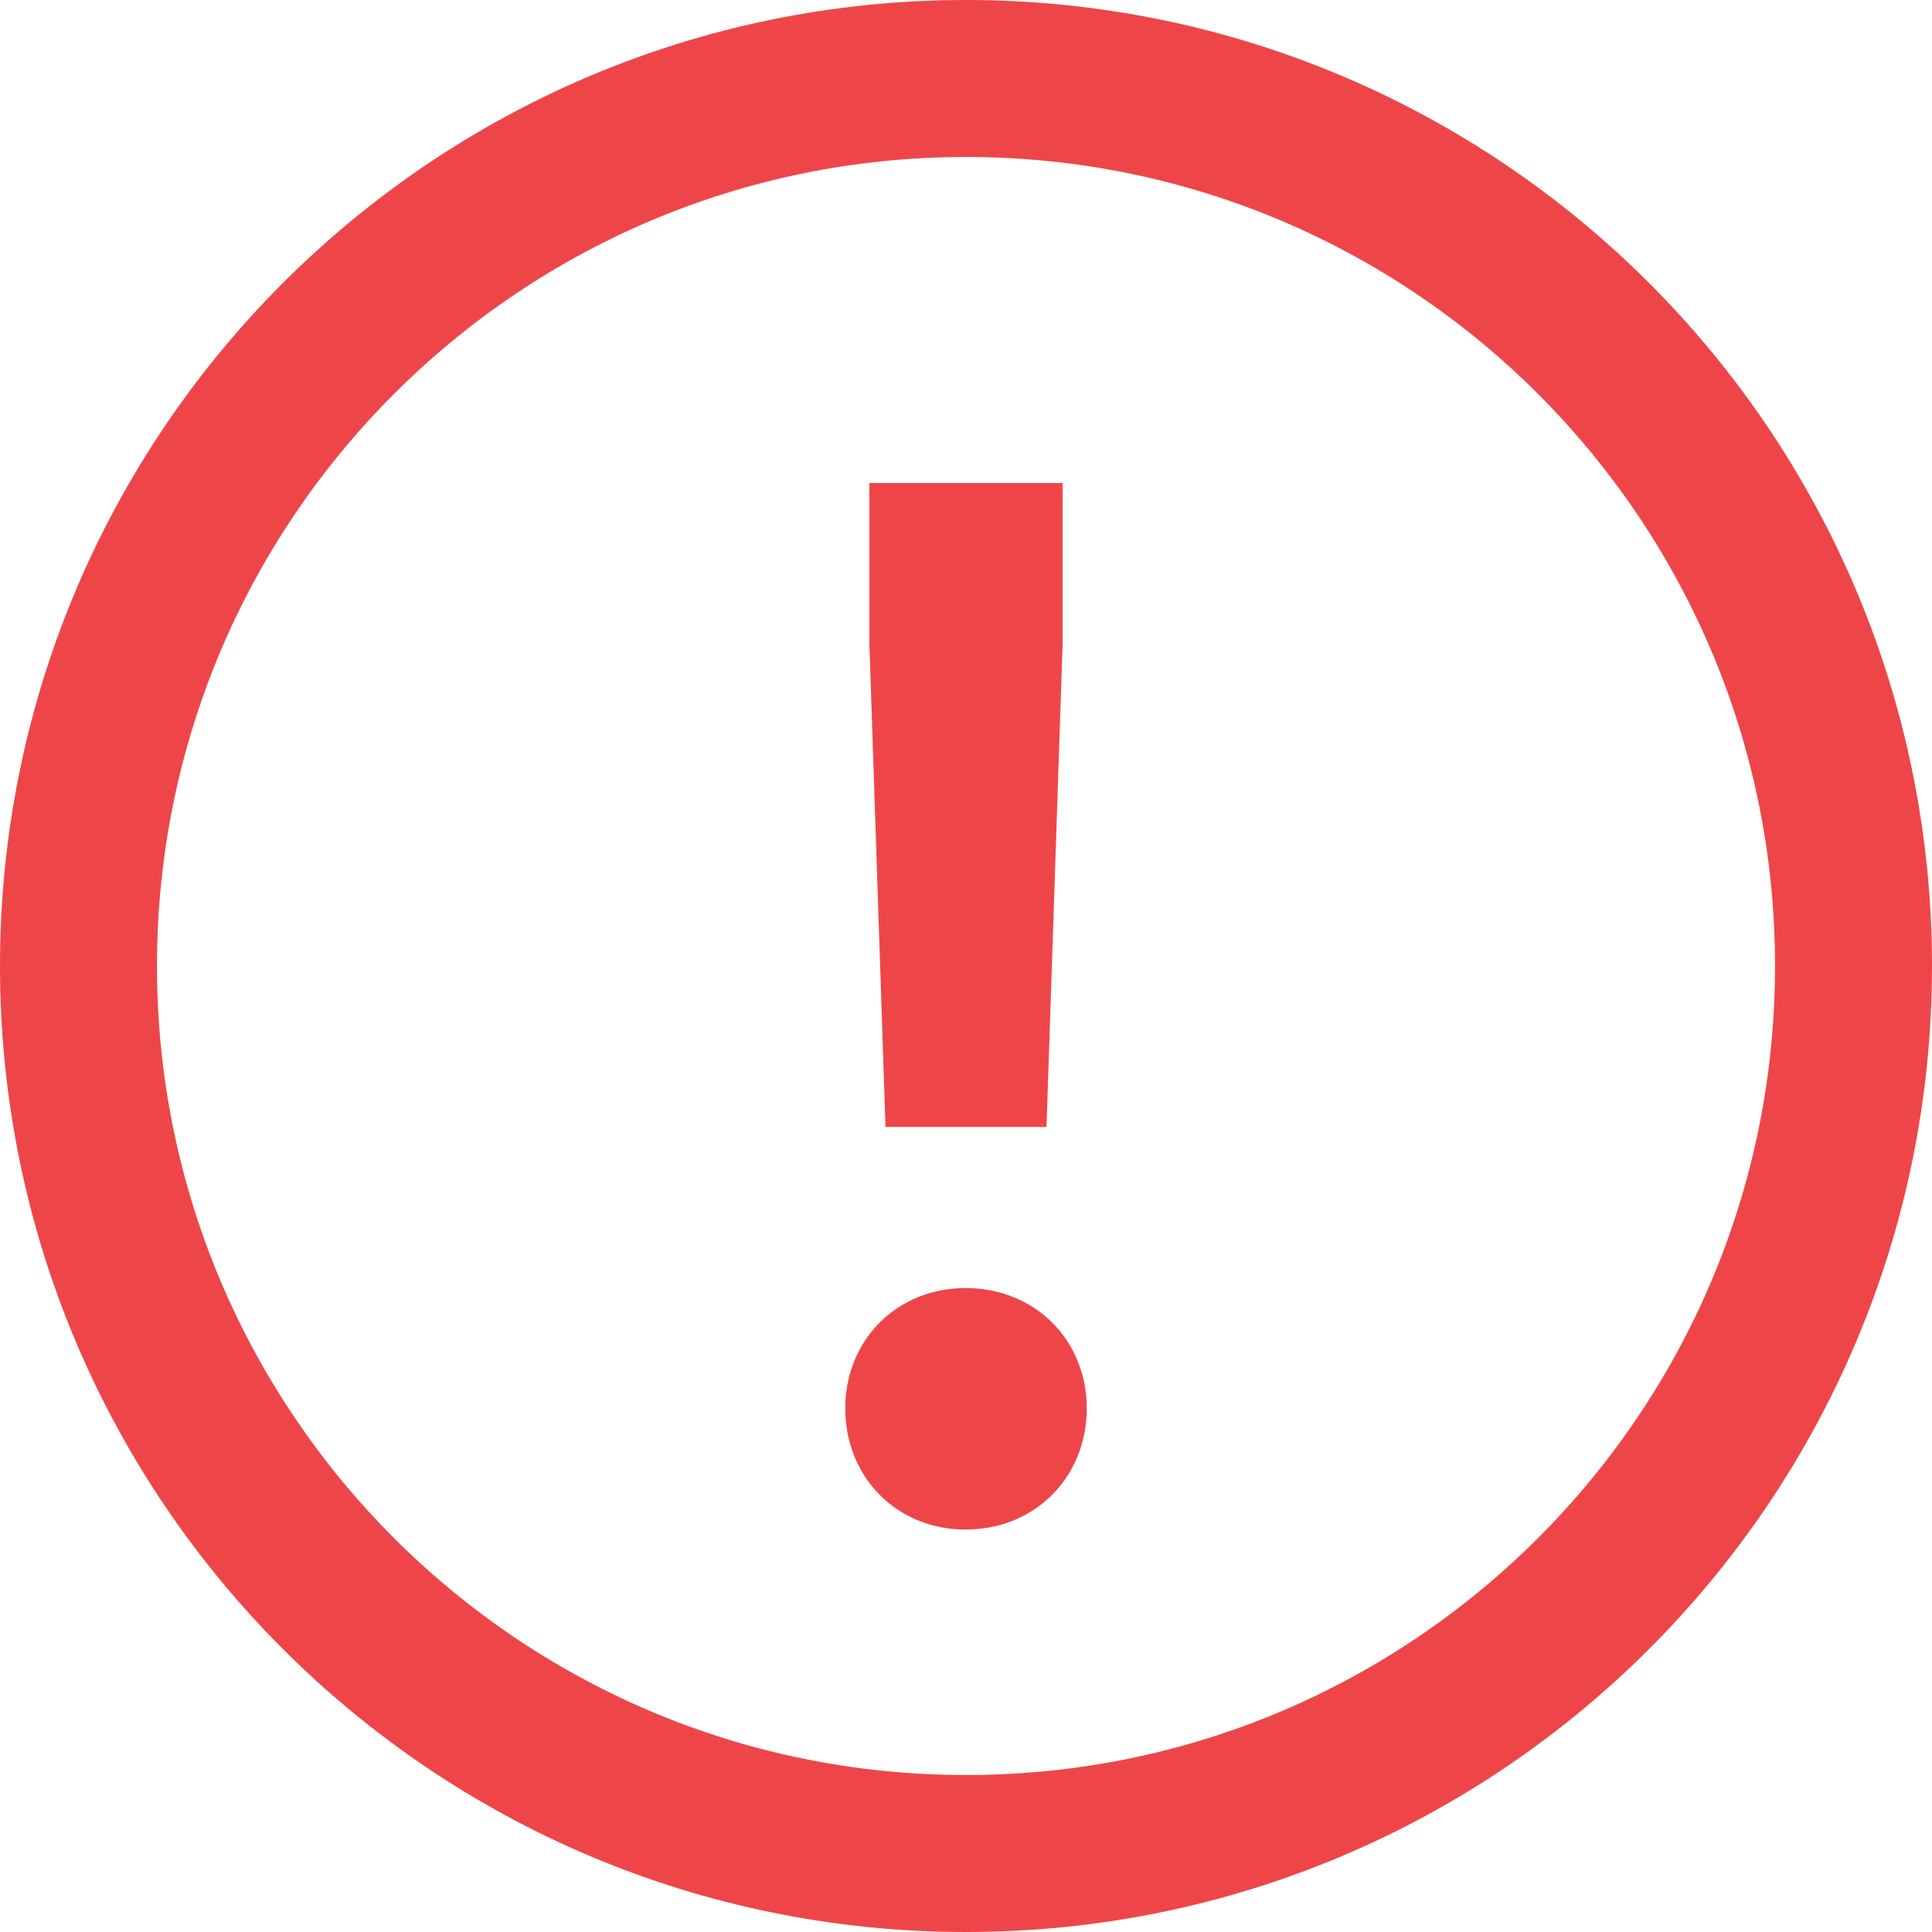
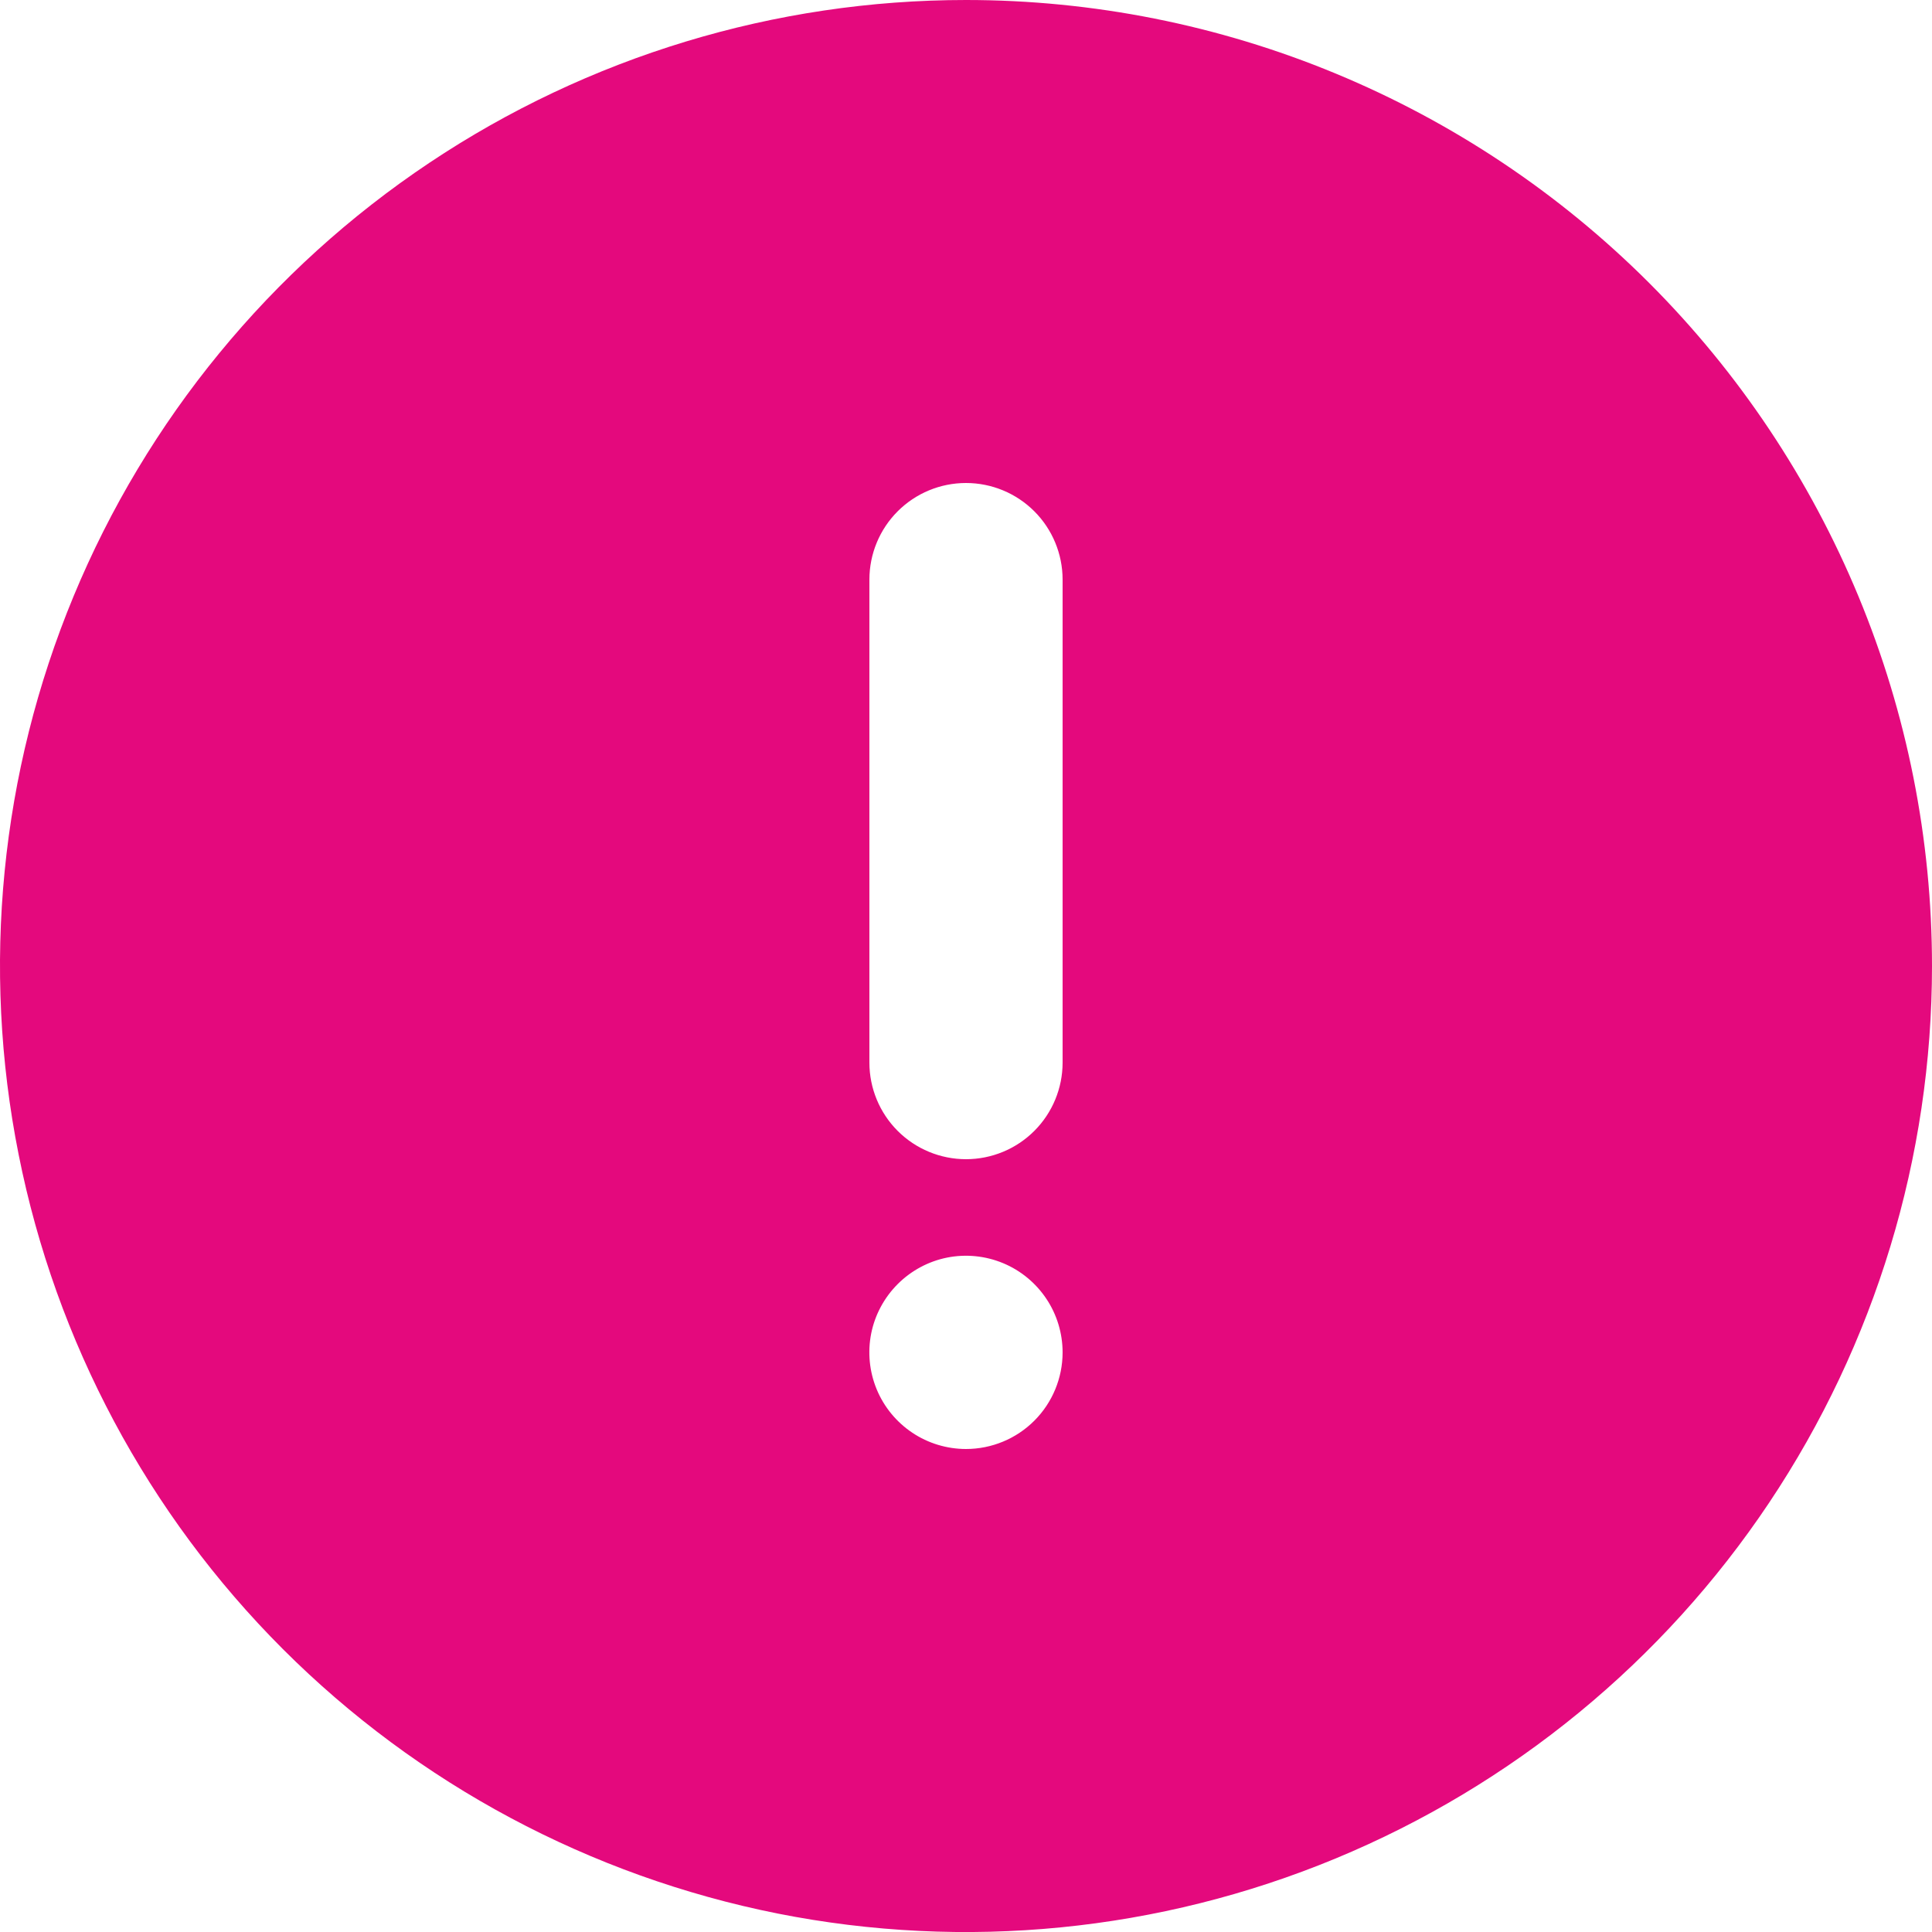
- <svg xmlns="http://www.w3.org/2000/svg" width="16" viewBox="0 0 16 16" fill="none">
-   <g stroke="#EE4648" class="adjustable-stroke">
-     <path d="M8 15.35C12.059 15.35 15.35 12.059 15.35 8C15.35 3.941 12.059 0.65 8 0.65C3.941 0.65 0.65 3.941 0.65 8C0.65 12.059 3.941 15.35 8 15.35Z" stroke-width="1.3" />
-     <path d="M7.995 11.167C8.302 11.167 8.5 11.381 8.5 11.662C8.5 11.956 8.298 12.167 7.995 12.167C7.705 12.167 7.5 11.959 7.5 11.662C7.5 11.377 7.702 11.167 7.995 11.167ZM8.3 5.325L8.183 8.833H7.817L7.7 5.325V4.5H8.3V5.325Z" />
-   </g>
+ <svg xmlns="http://www.w3.org/2000/svg" width="14" height="14" viewBox="0 0 14 14" fill="none">
+   <path d="M7 0C5.616 0 4.262 0.411 3.111 1.18C1.96 1.949 1.063 3.042 0.533 4.321C0.003 5.6 -0.136 7.008 0.135 8.366C0.405 9.723 1.071 10.971 2.05 11.95C3.029 12.929 4.277 13.595 5.634 13.866C6.992 14.136 8.4 13.997 9.679 13.467C10.958 12.937 12.051 12.04 12.82 10.889C13.589 9.738 14 8.384 14 7C14 6.081 13.819 5.17 13.467 4.321C13.115 3.472 12.6 2.7 11.95 2.05C11.3 1.4 10.528 0.885 9.679 0.533C8.83 0.181 7.919 0 7 0ZM7 10.5C6.862 10.5 6.726 10.459 6.611 10.382C6.496 10.305 6.406 10.196 6.353 10.068C6.3 9.94 6.286 9.799 6.313 9.663C6.34 9.528 6.407 9.403 6.505 9.305C6.603 9.207 6.728 9.14 6.863 9.113C6.999 9.086 7.14 9.1 7.268 9.153C7.396 9.206 7.505 9.296 7.582 9.411C7.659 9.526 7.7 9.662 7.7 9.8C7.7 9.986 7.626 10.164 7.495 10.295C7.364 10.426 7.186 10.5 7 10.5ZM7.7 7.7C7.7 7.886 7.626 8.064 7.495 8.195C7.364 8.326 7.186 8.4 7 8.4C6.814 8.4 6.636 8.326 6.505 8.195C6.374 8.064 6.3 7.886 6.3 7.7V4.2C6.3 4.014 6.374 3.836 6.505 3.705C6.636 3.574 6.814 3.5 7 3.5C7.186 3.5 7.364 3.574 7.495 3.705C7.626 3.836 7.7 4.014 7.7 4.2V7.7Z" fill="#E4097D" />
</svg>
